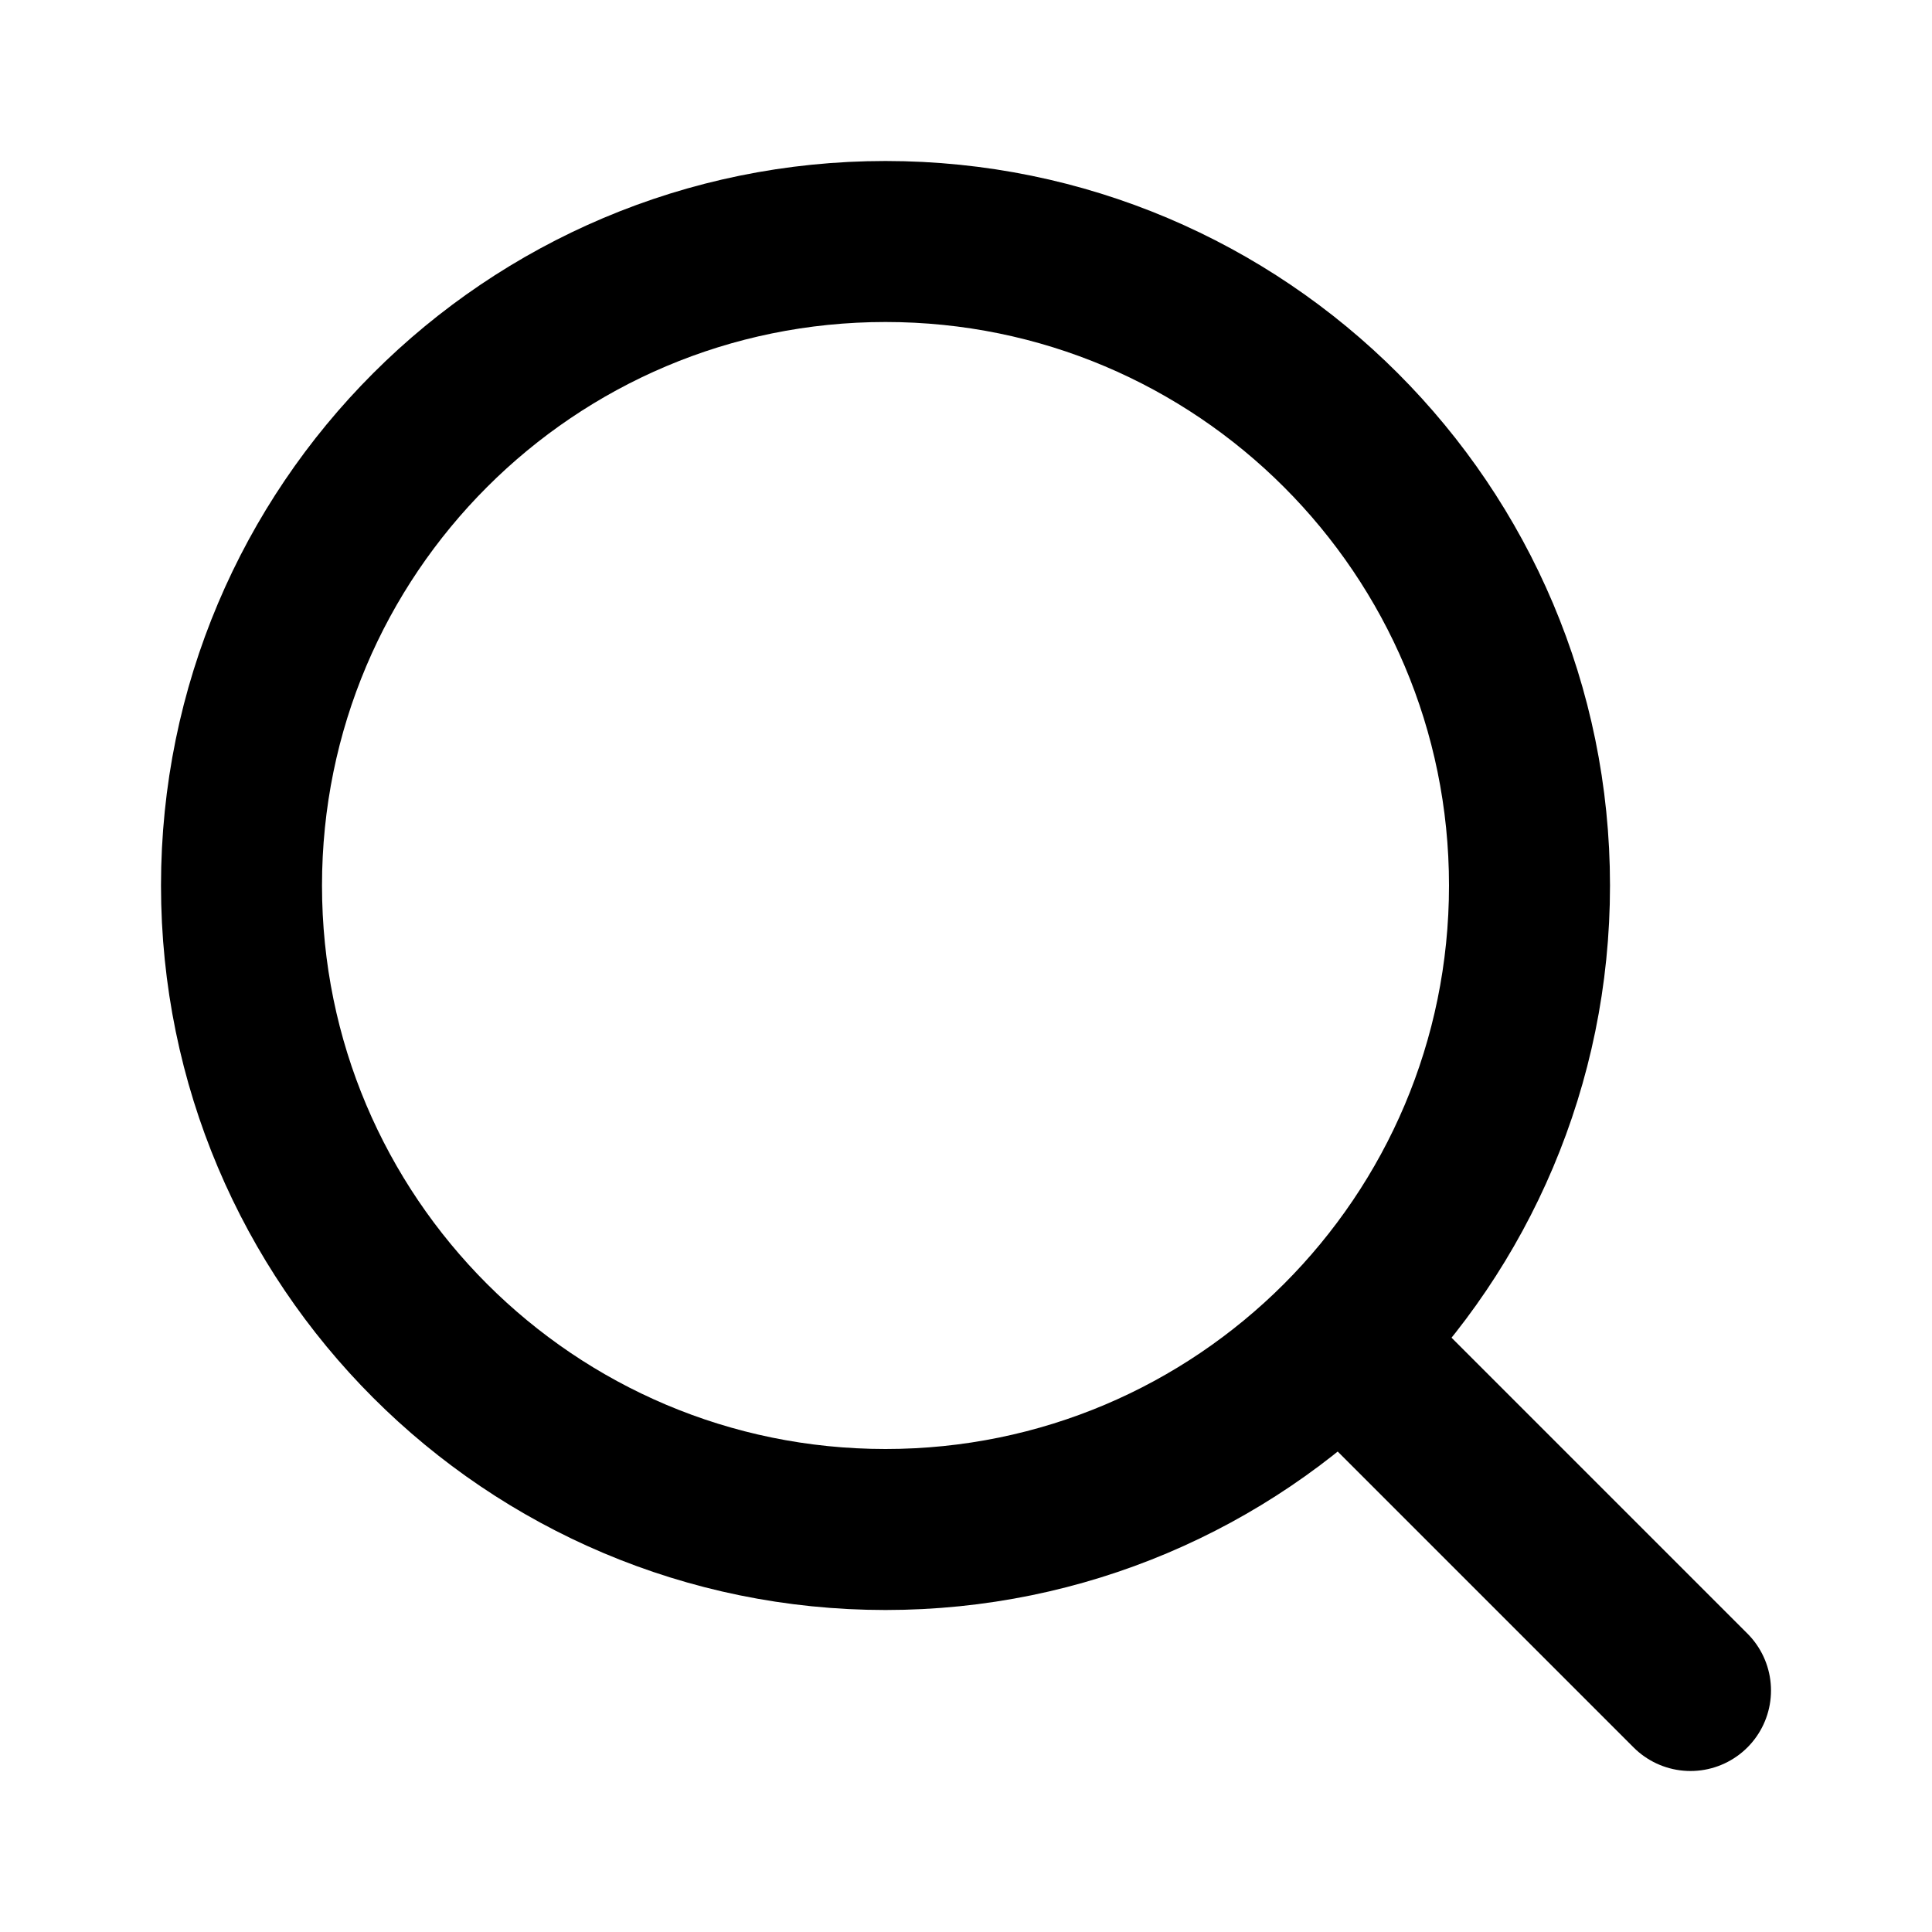
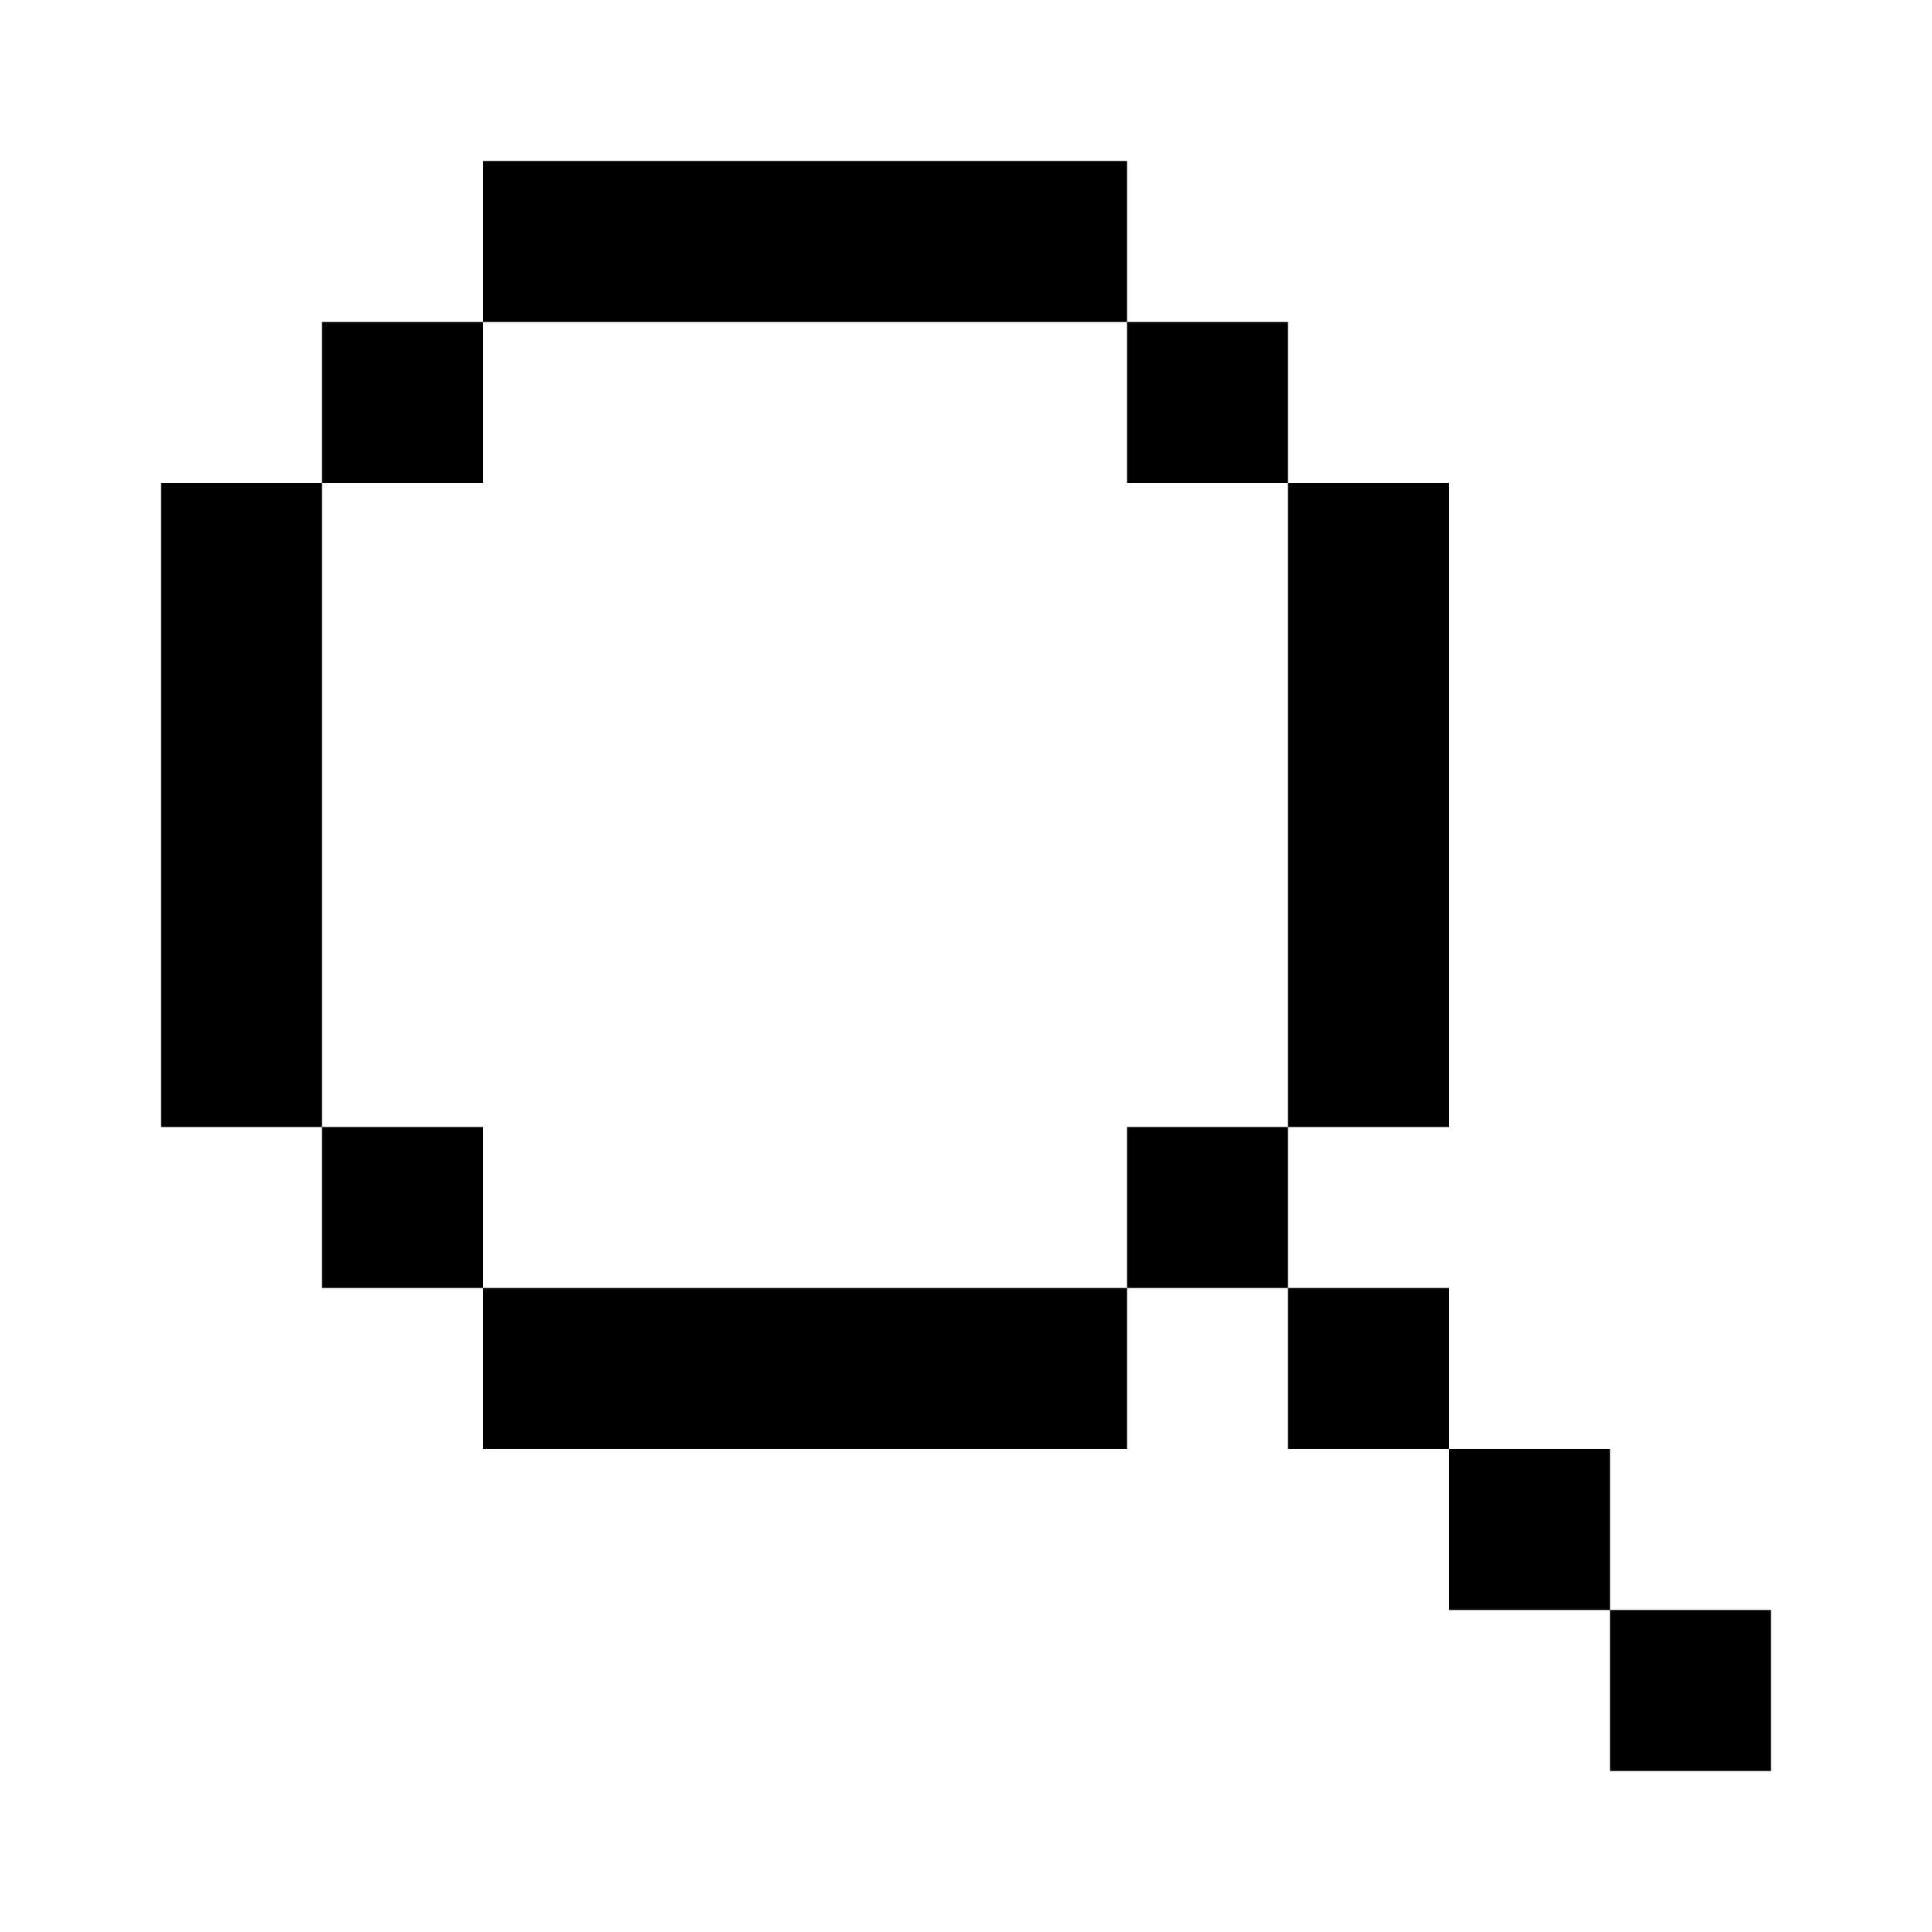
- <svg xmlns="http://www.w3.org/2000/svg" class="lucide lucide-search" width="24" height="24" viewBox="0 0 24 24" fill="none" stroke="currentColor" stroke-width="2" stroke-linecap="round" stroke-linejoin="round">
-   <circle cx="11" cy="11" r="8" />
-   <path d="m21 21-4.3-4.3" />
+ <svg xmlns="http://www.w3.org/2000/svg" width="24" height="24" fill="currentColor" viewBox="0 0 24 24">
+   <path d="M22 22h-2v-2h2v2Zm-2-2h-2v-2h2v2Zm-6-2H6v-2h8v2Zm4 0h-2v-2h2v2ZM6 16H4v-2h2v2Zm10 0h-2v-2h2v2ZM4 14H2V6h2v8Zm14 0h-2V6h2v8ZM6 6H4V4h2v2Zm10 0h-2V4h2v2Zm-2-2H6V2h8v2Z" />
</svg>
